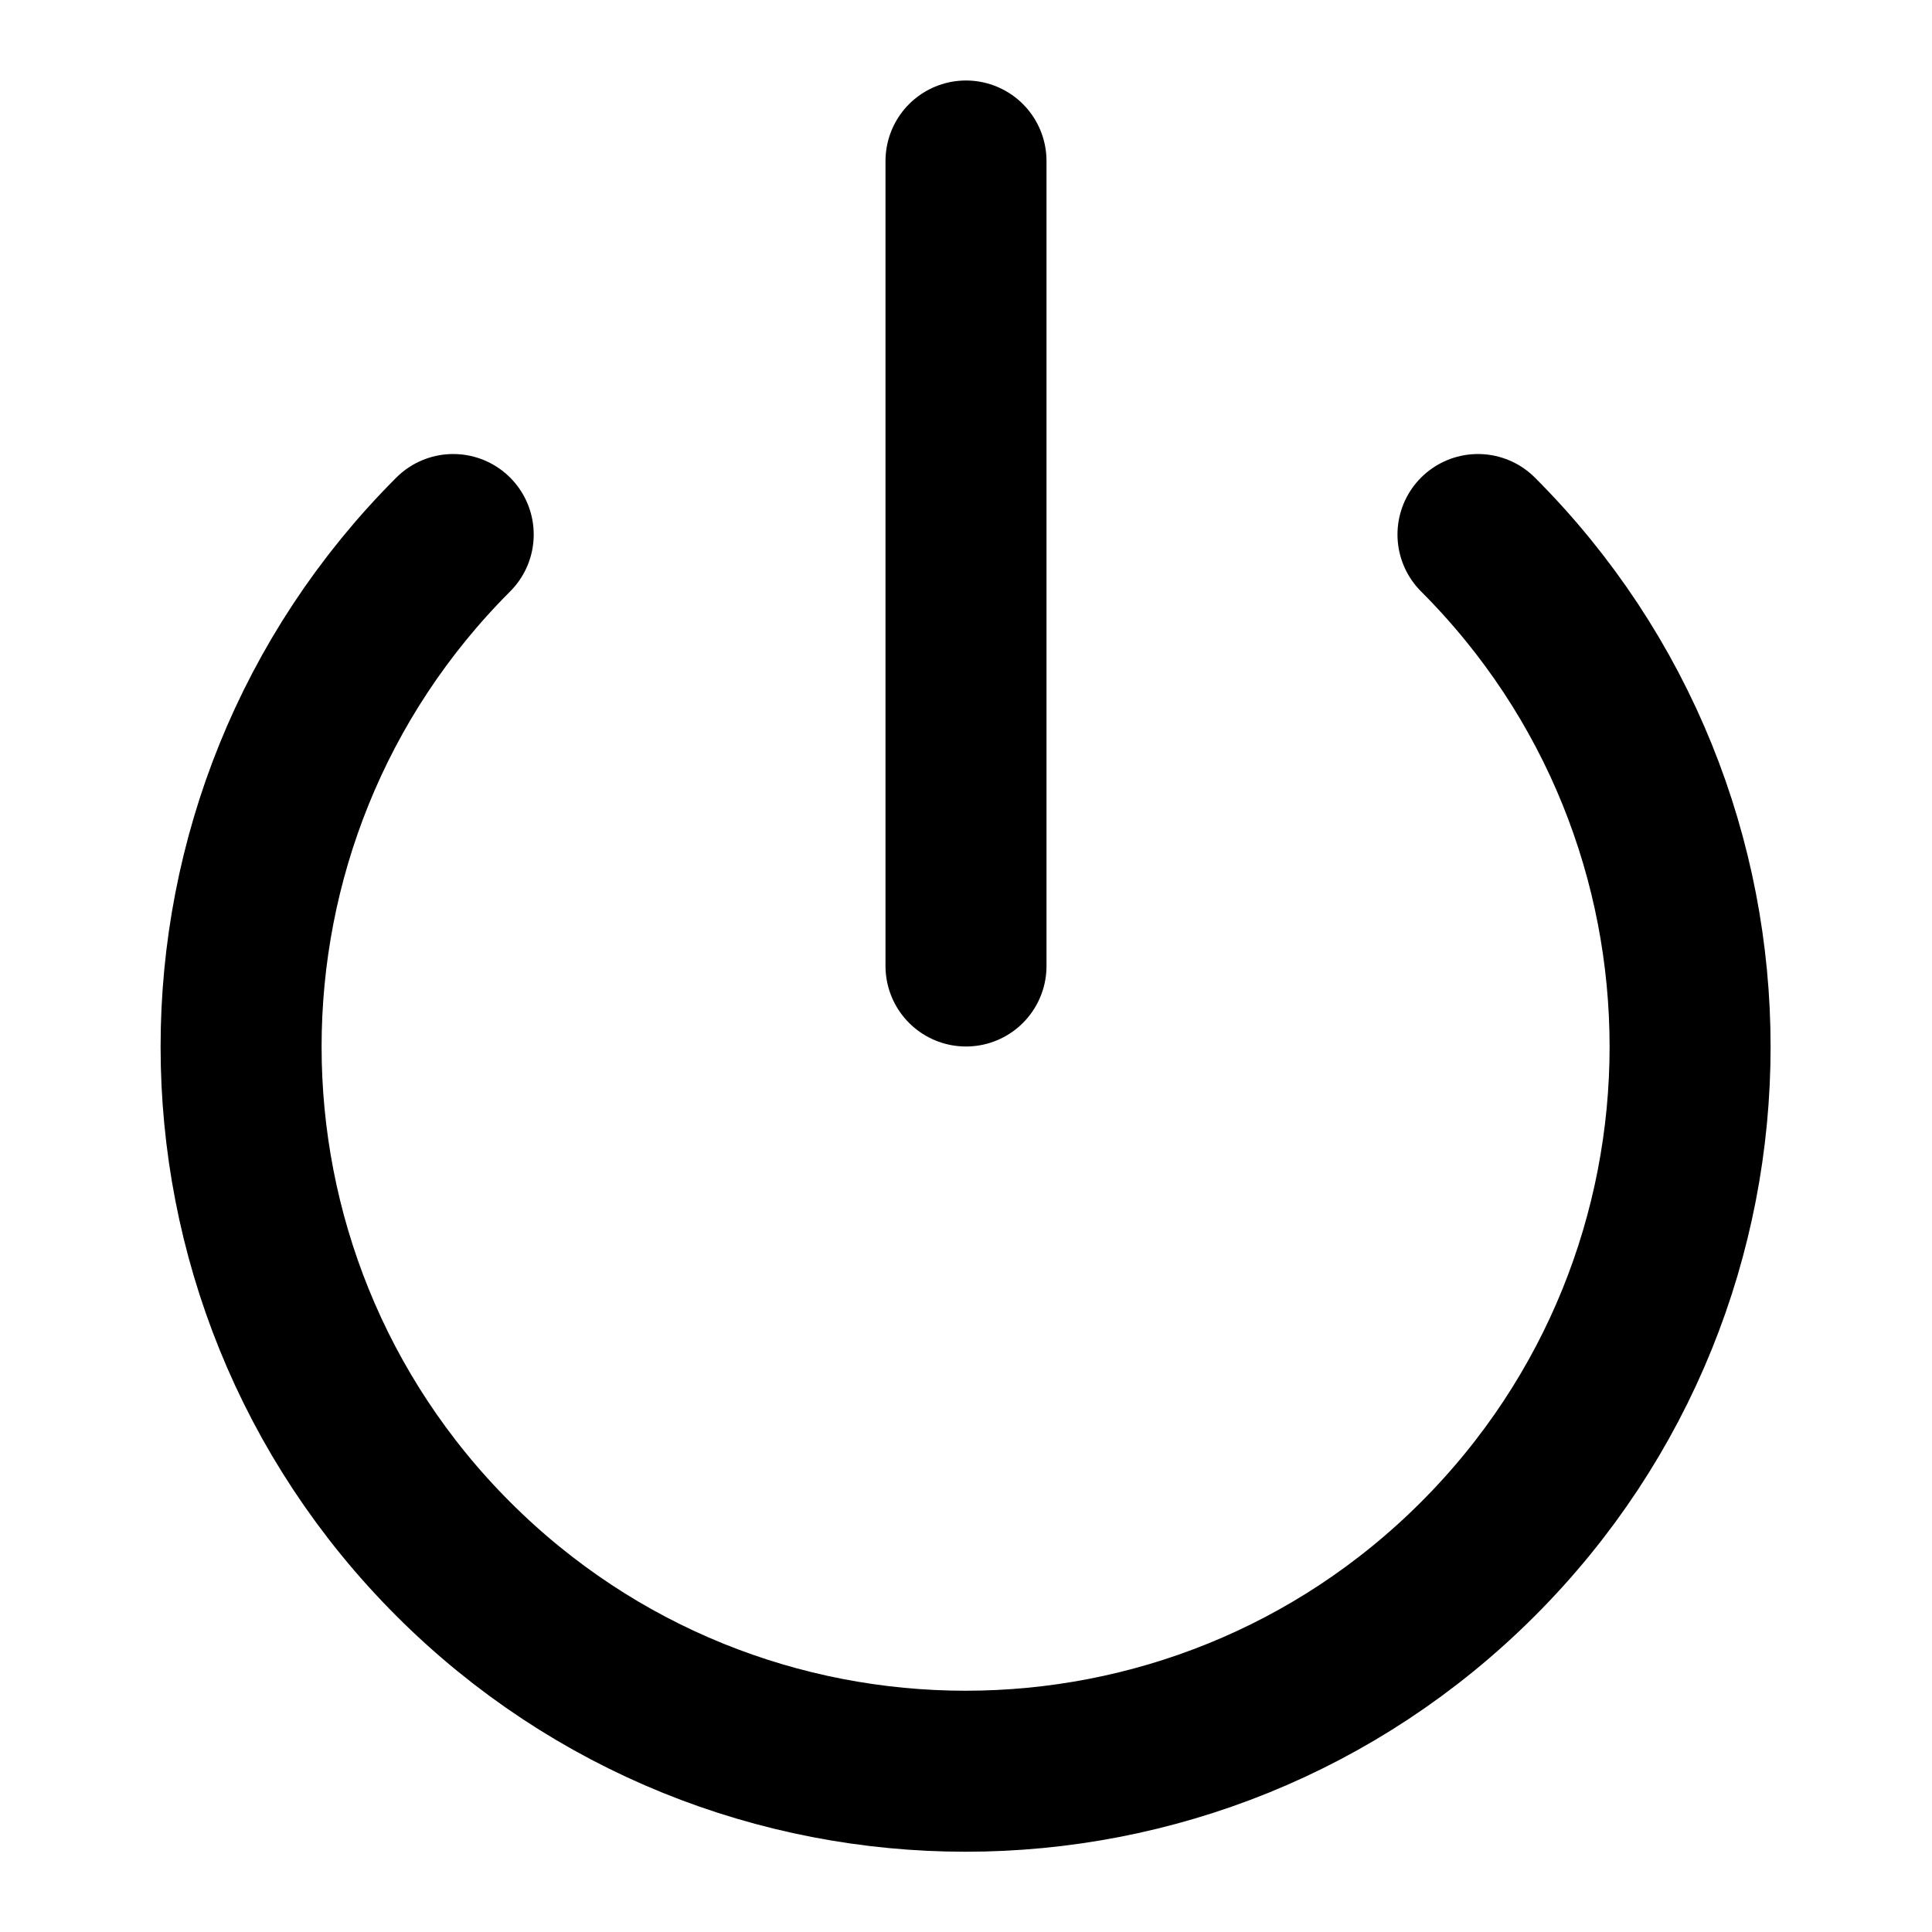
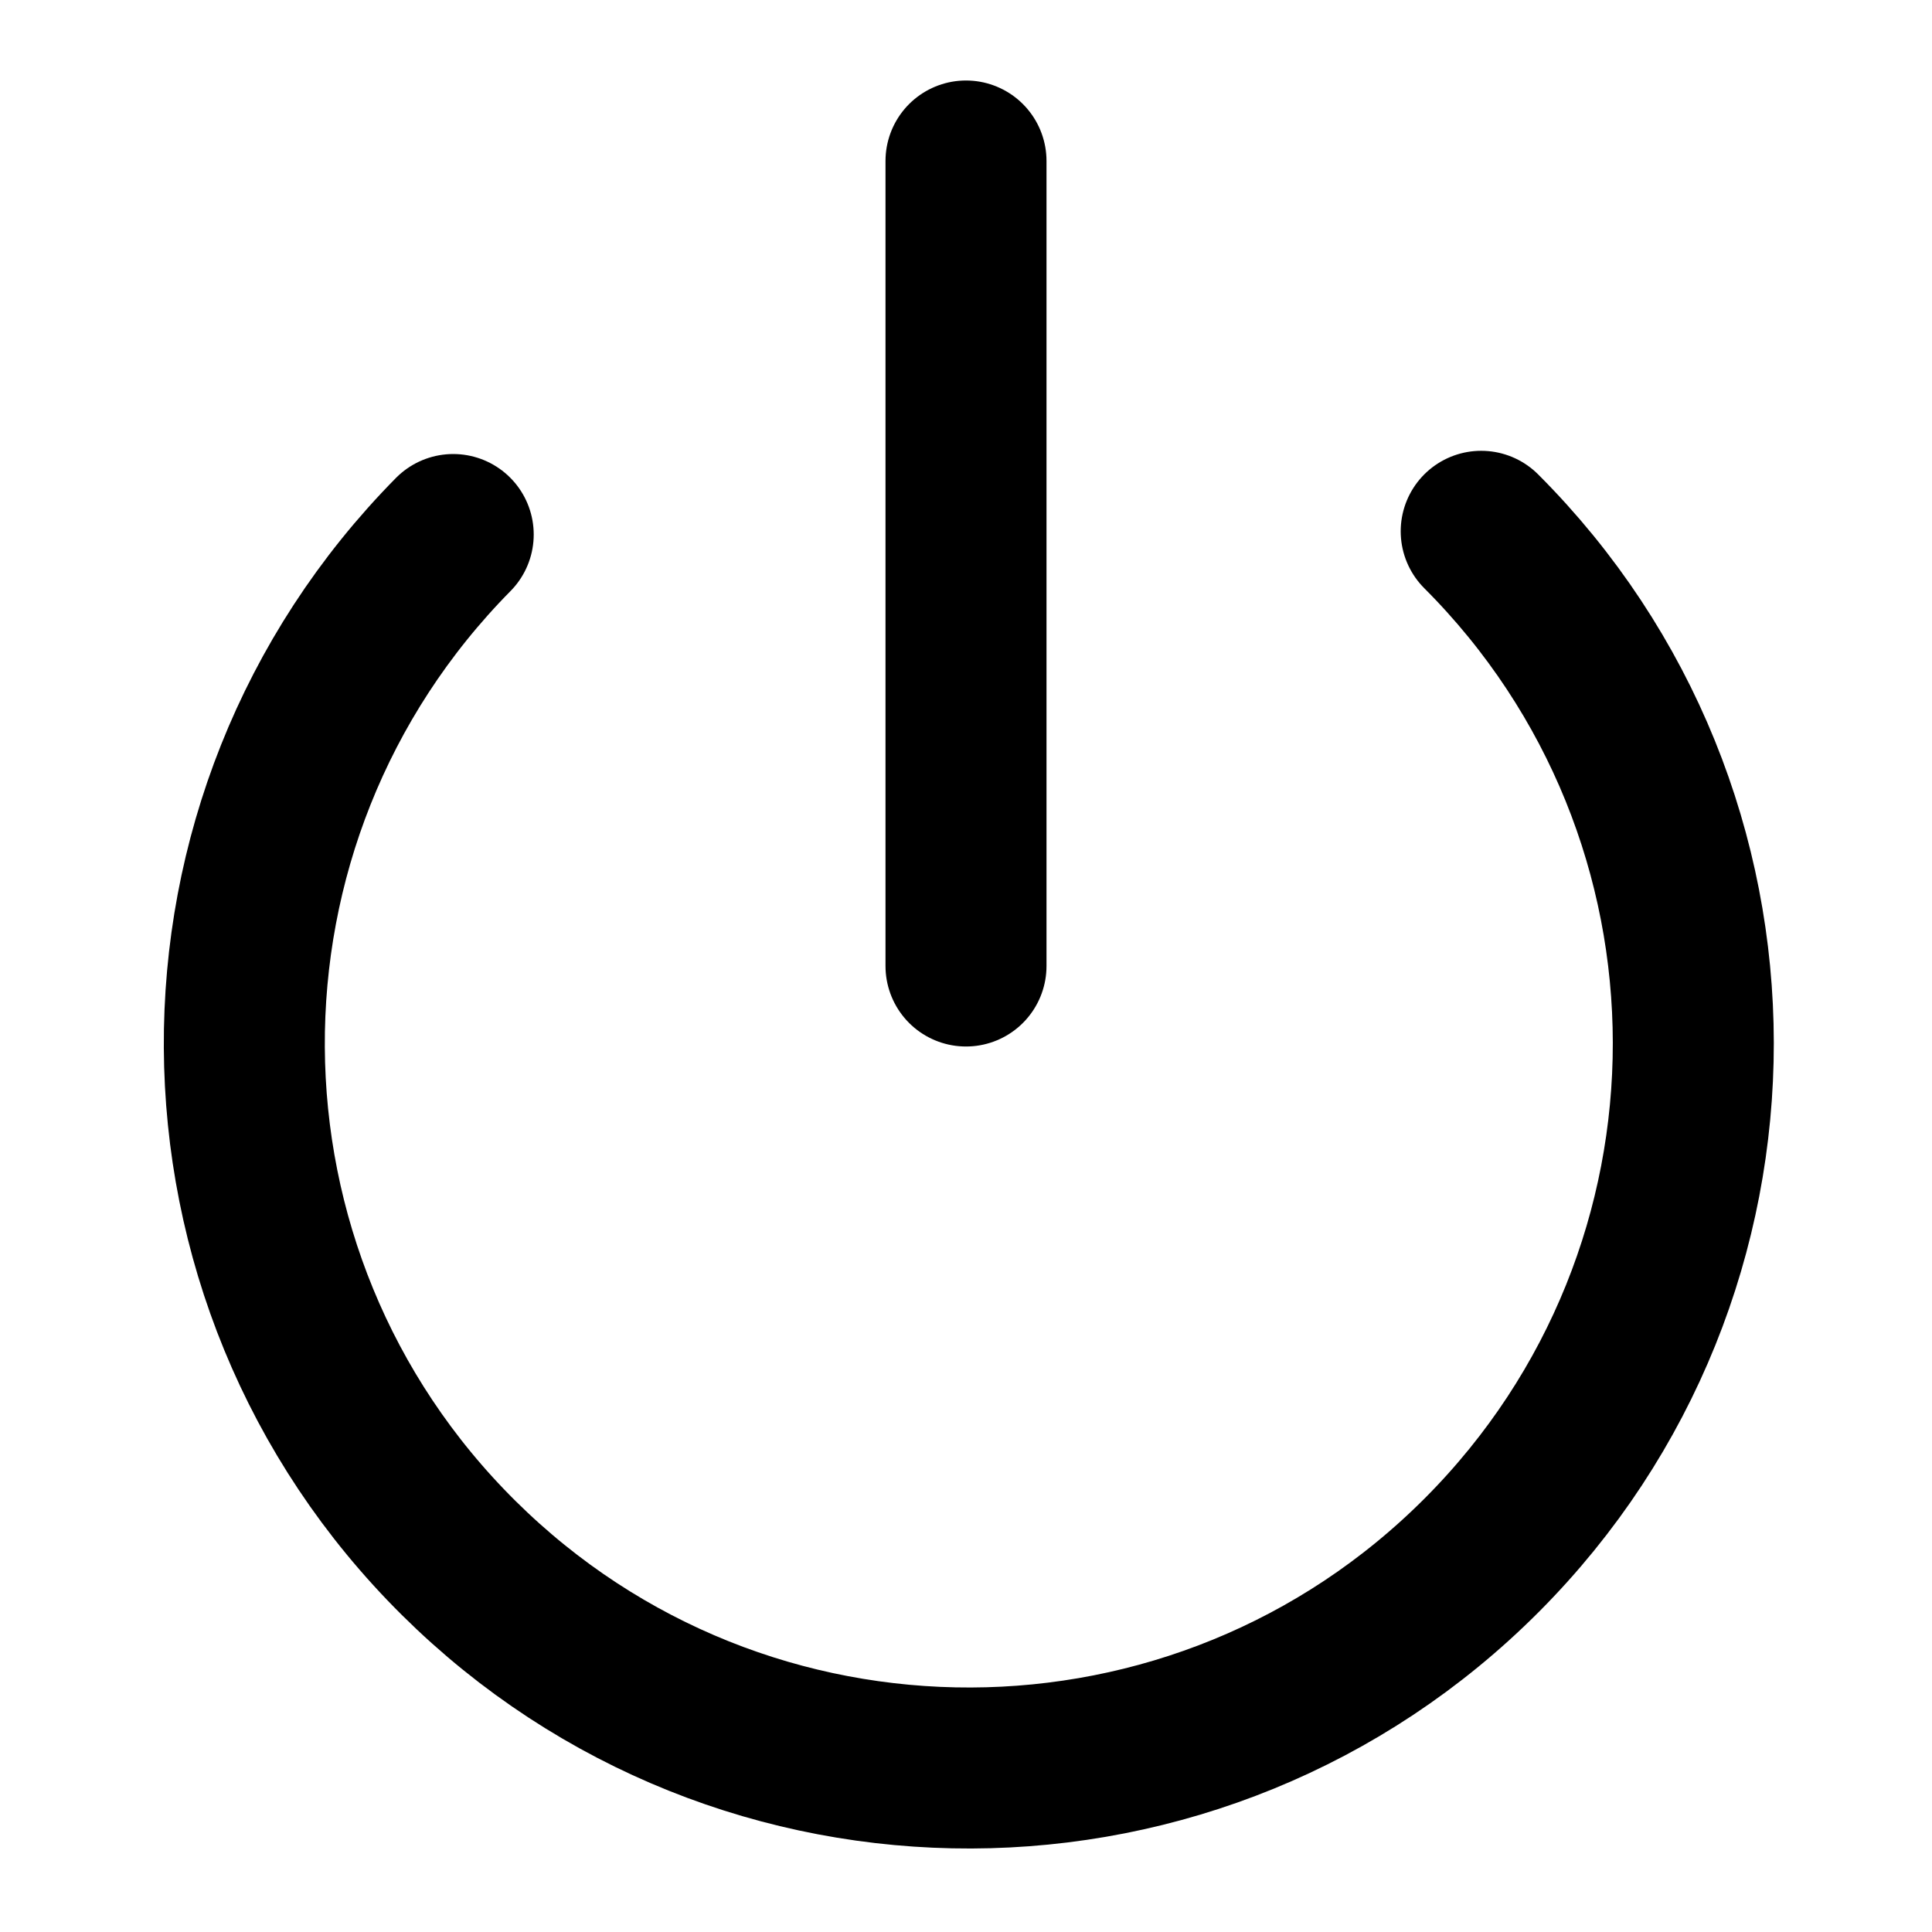
- <svg xmlns="http://www.w3.org/2000/svg" width="24" height="24" viewBox="0 0 24 24" fill="none">
-   <path d="M18.36 6.64a9 9 0 1 1-12.73 0" stroke="currentColor" stroke-width="2" stroke-linecap="round" stroke-linejoin="round" />
-   <line x1="12" y1="2" x2="12" y2="12" stroke="currentColor" stroke-width="2" stroke-linecap="round" stroke-linejoin="round" />
+ <svg xmlns="http://www.w3.org/2000/svg" viewBox="0 0 24 24" fill="none">
+   <path fill="none" stroke="currentColor" stroke-linecap="round" stroke-linejoin="round" stroke-width="2" d="M12 2v10m6.4-5.4a9 9 0 1 1-12.77.04" />
</svg>
